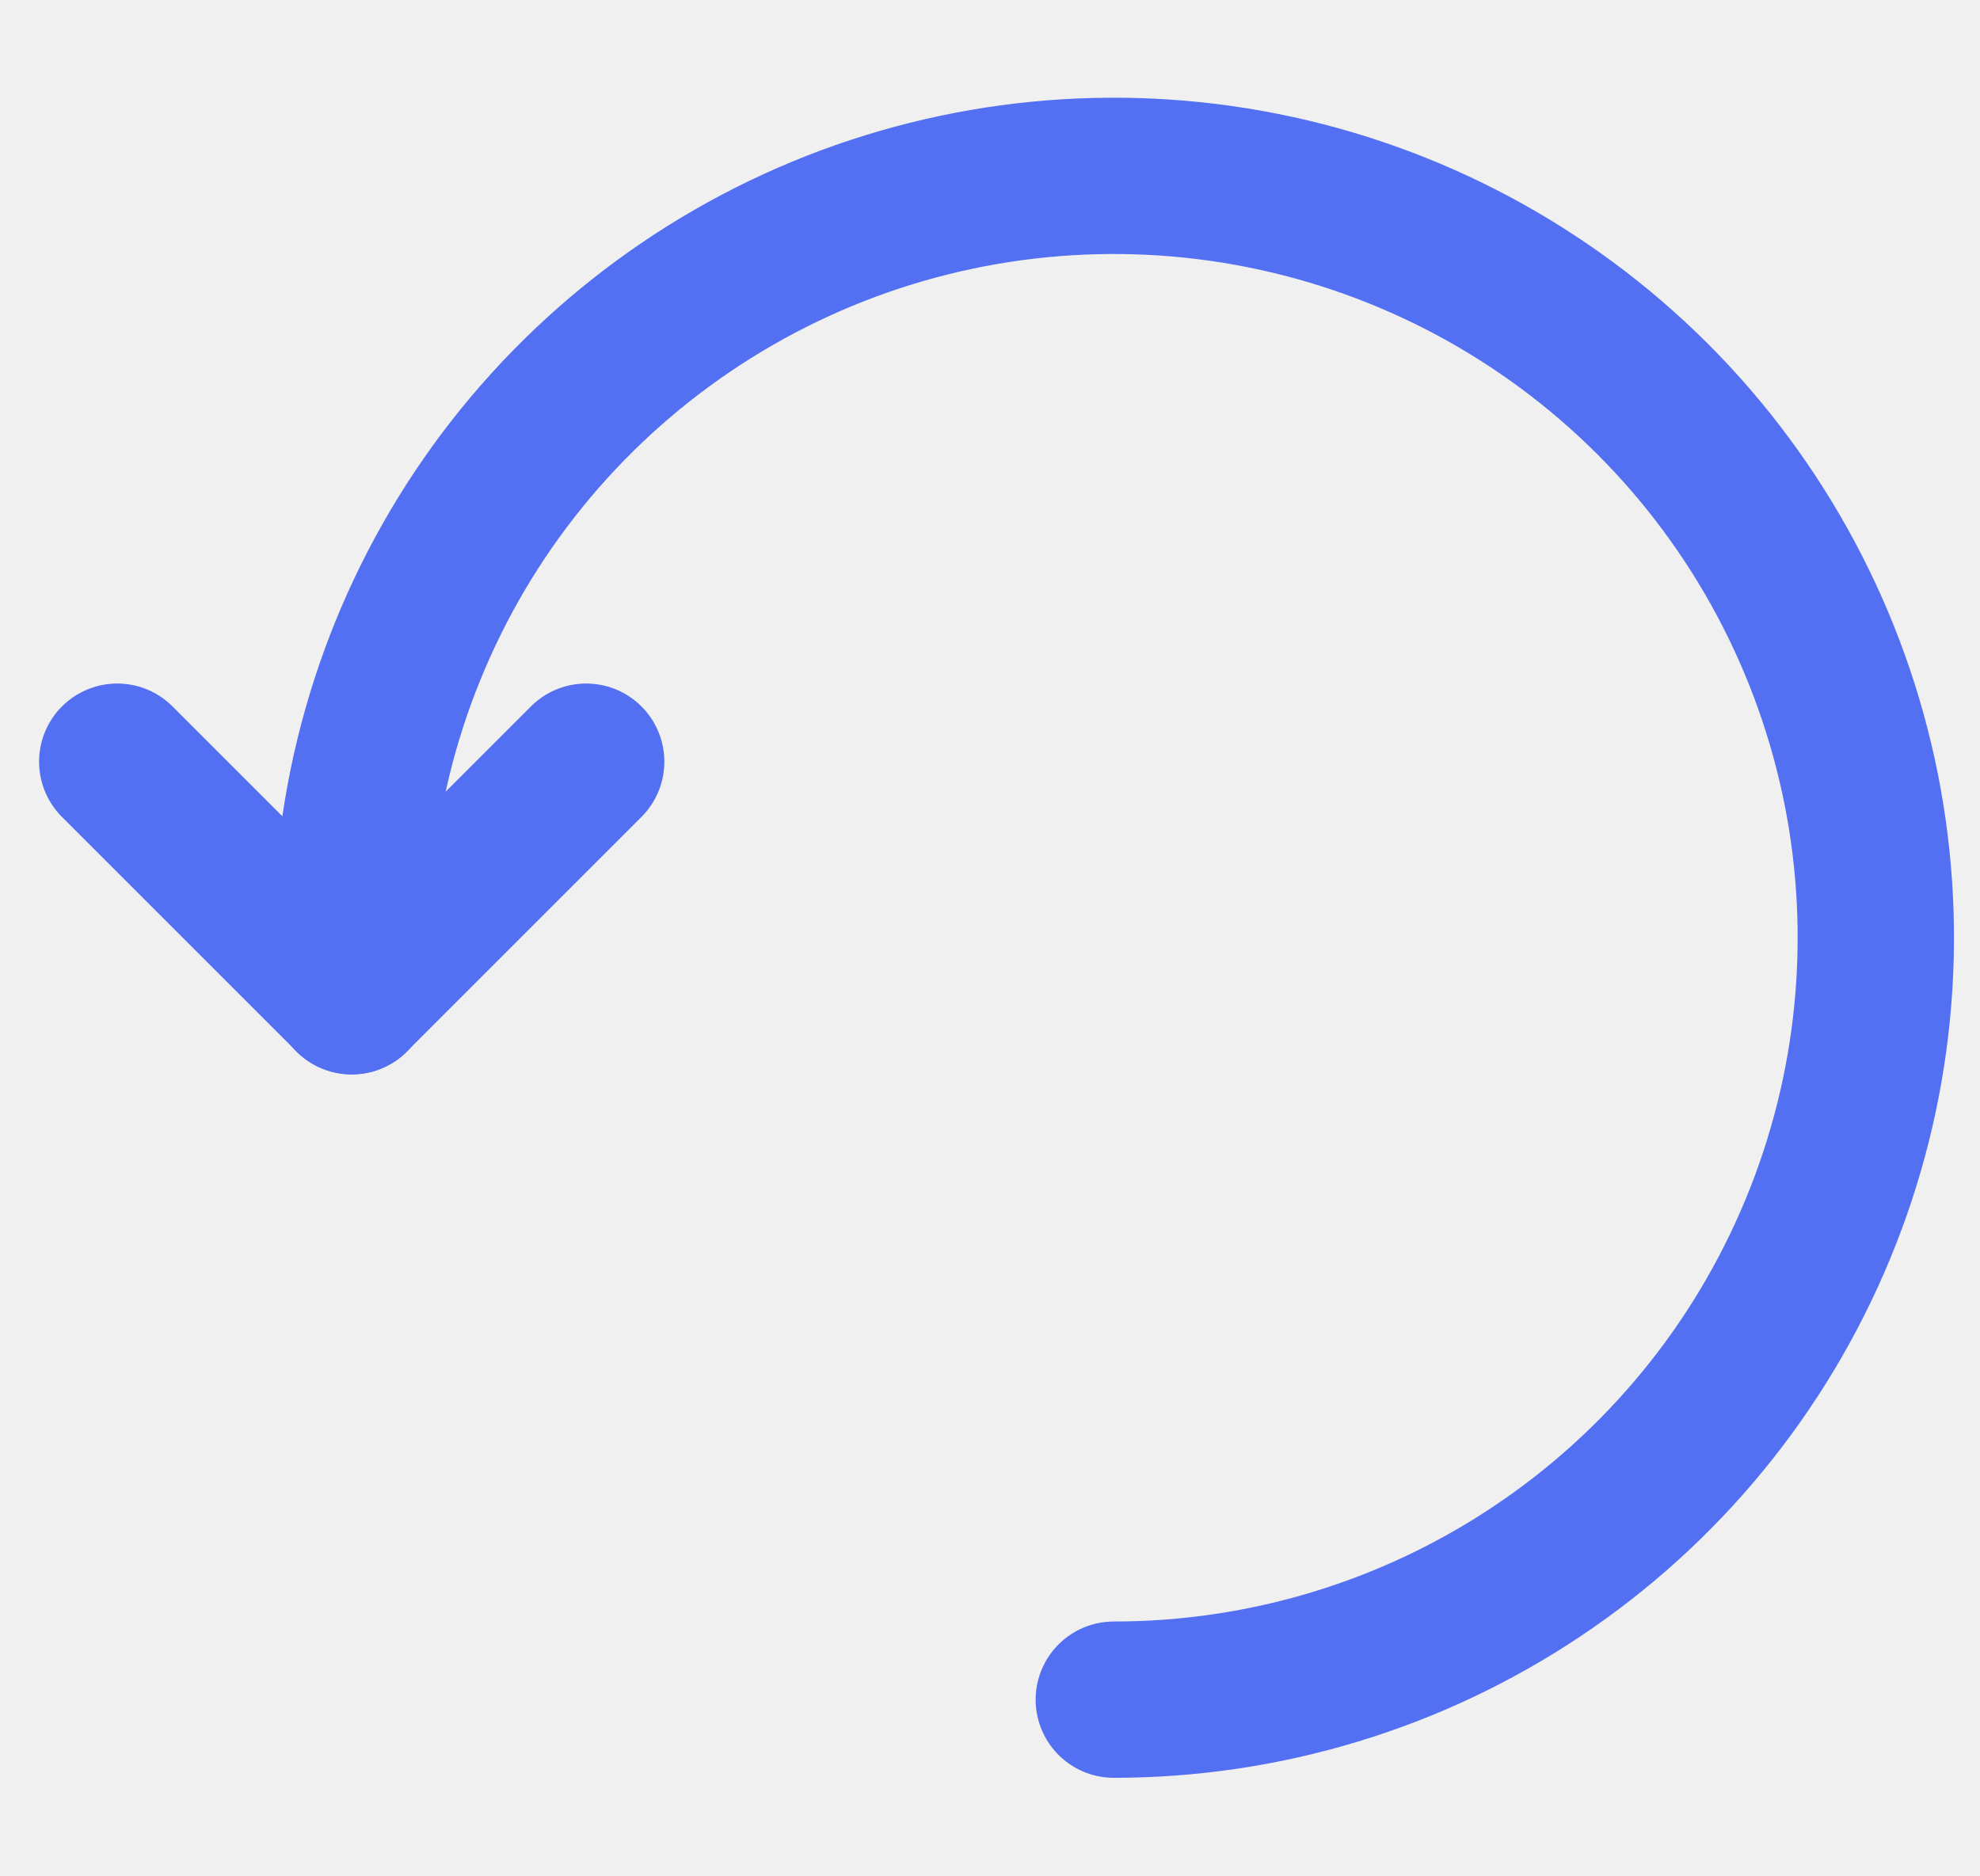
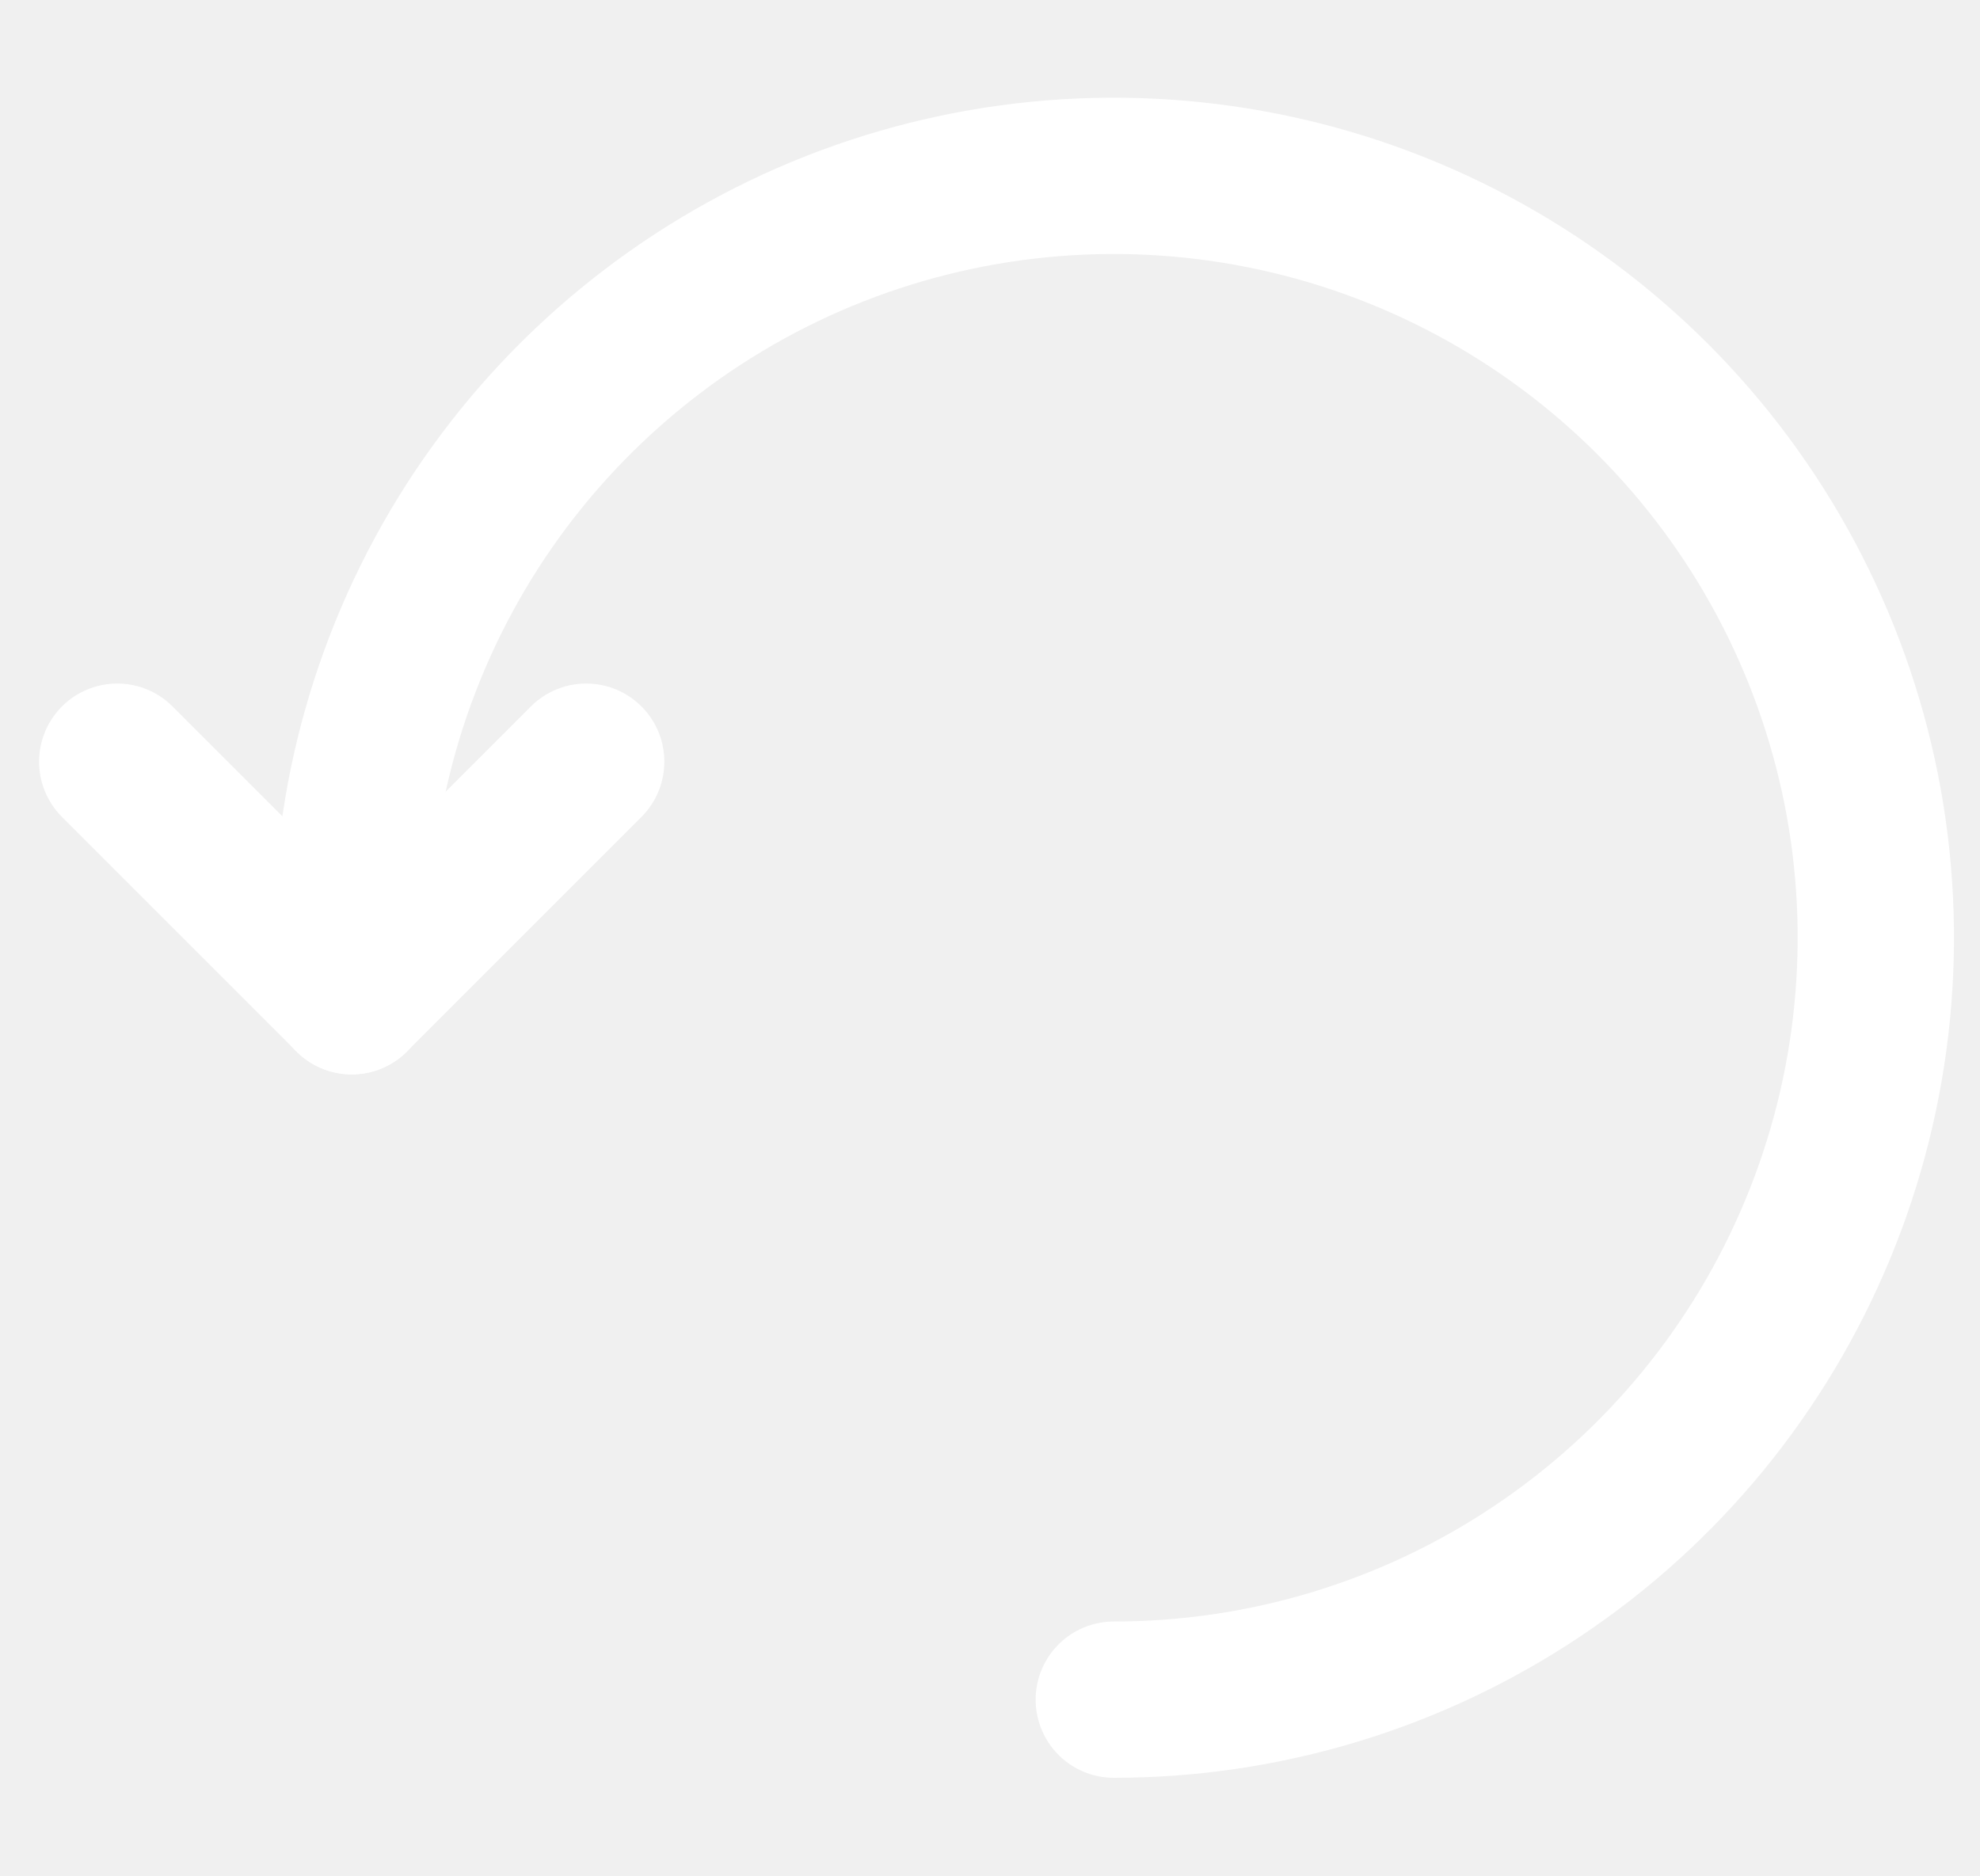
<svg xmlns="http://www.w3.org/2000/svg" width="19" height="18" viewBox="0 0 19 18" fill="none">
-   <path d="M10.688 16.312C12.134 16.312 13.548 15.884 14.75 15.08C15.953 14.277 16.89 13.134 17.443 11.798C17.997 10.462 18.142 8.992 17.86 7.573C17.577 6.155 16.881 4.852 15.858 3.829C14.835 2.807 13.533 2.11 12.114 1.828C10.696 1.546 9.225 1.691 7.889 2.244C6.553 2.798 5.411 3.735 4.607 4.937C3.804 6.14 3.375 7.554 3.375 9V9.562" stroke="#536FF2" stroke-width="1.5" stroke-linecap="round" stroke-linejoin="round" />
-   <path d="M1.125 7.31L3.375 9.56L5.625 7.31" stroke="#536FF2" stroke-width="1.5" stroke-linecap="round" stroke-linejoin="round" />
+   <path d="M10.688 16.312C12.134 16.312 13.548 15.884 14.75 15.08C15.953 14.277 16.89 13.134 17.443 11.798C17.997 10.462 18.142 8.992 17.86 7.573C17.577 6.155 16.881 4.852 15.858 3.829C14.835 2.807 13.533 2.11 12.114 1.828C10.696 1.546 9.225 1.691 7.889 2.244C6.553 2.798 5.411 3.735 4.607 4.937C3.804 6.14 3.375 7.554 3.375 9V9.562" stroke="#fff" stroke-width="1.5" stroke-linecap="round" stroke-linejoin="round" />
+   <path d="M1.125 7.31L3.375 9.56L5.625 7.31" stroke="#fff" stroke-width="1.5" stroke-linecap="round" stroke-linejoin="round" />
</svg>
